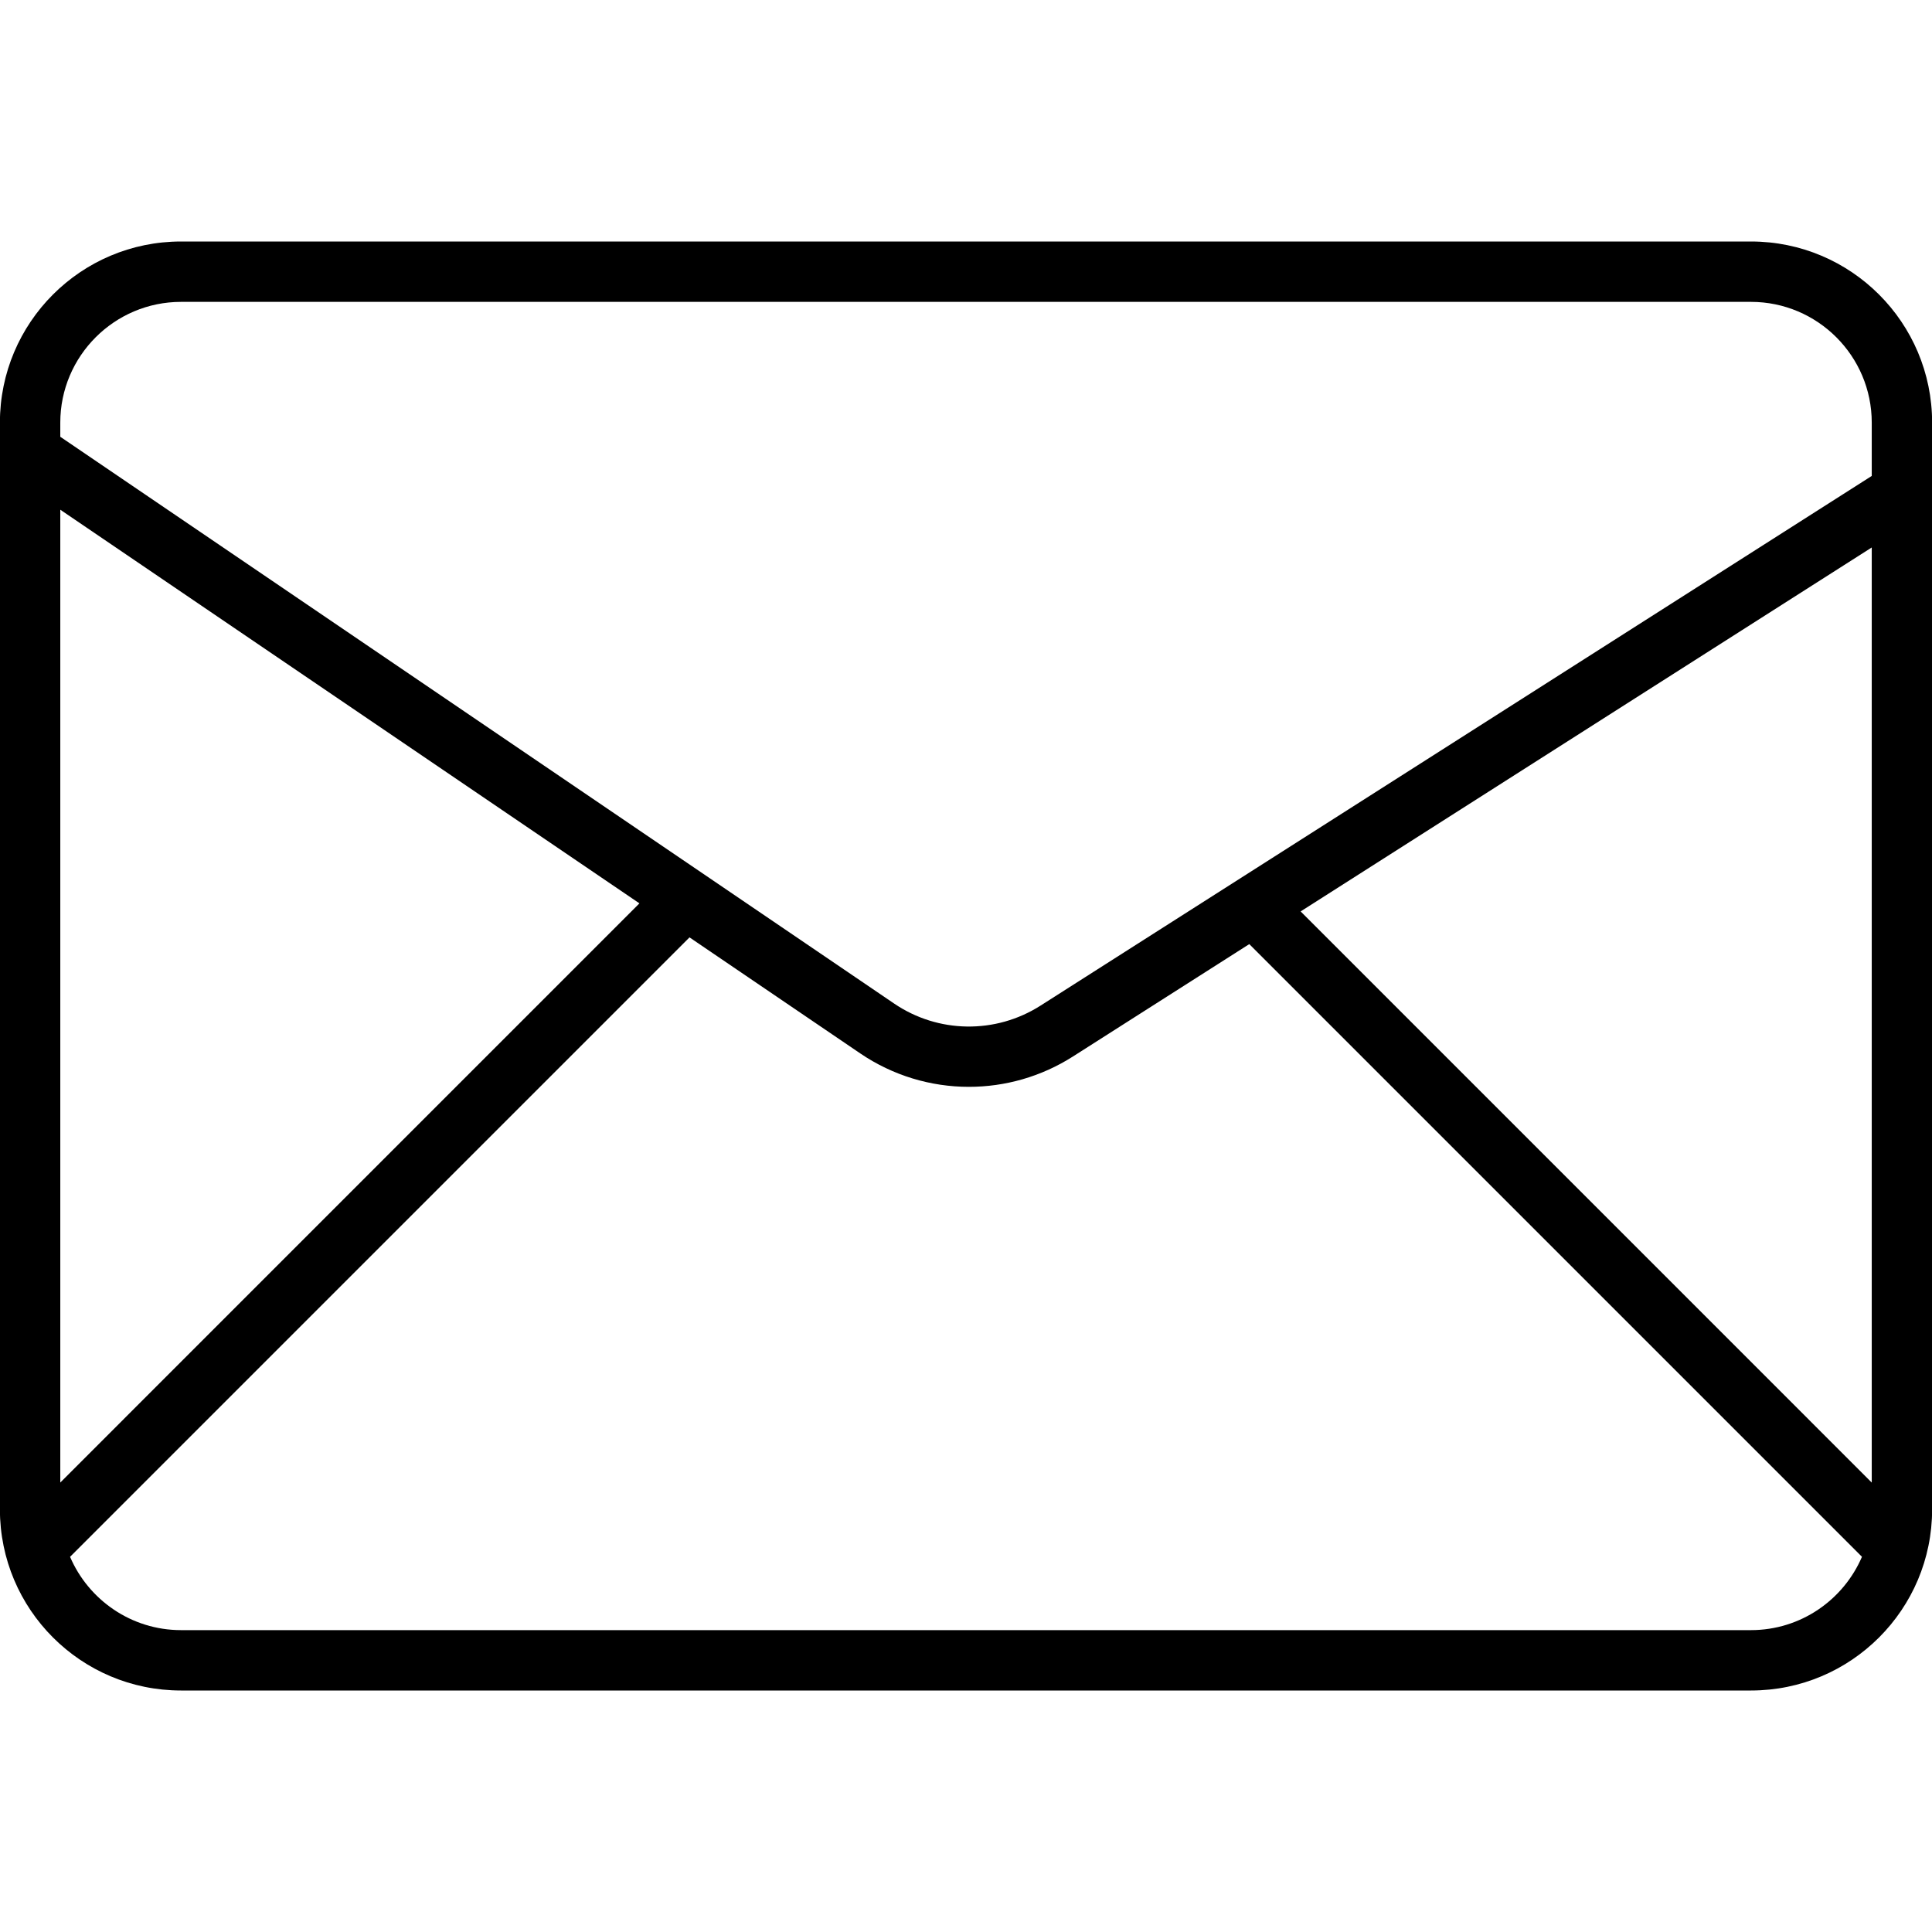
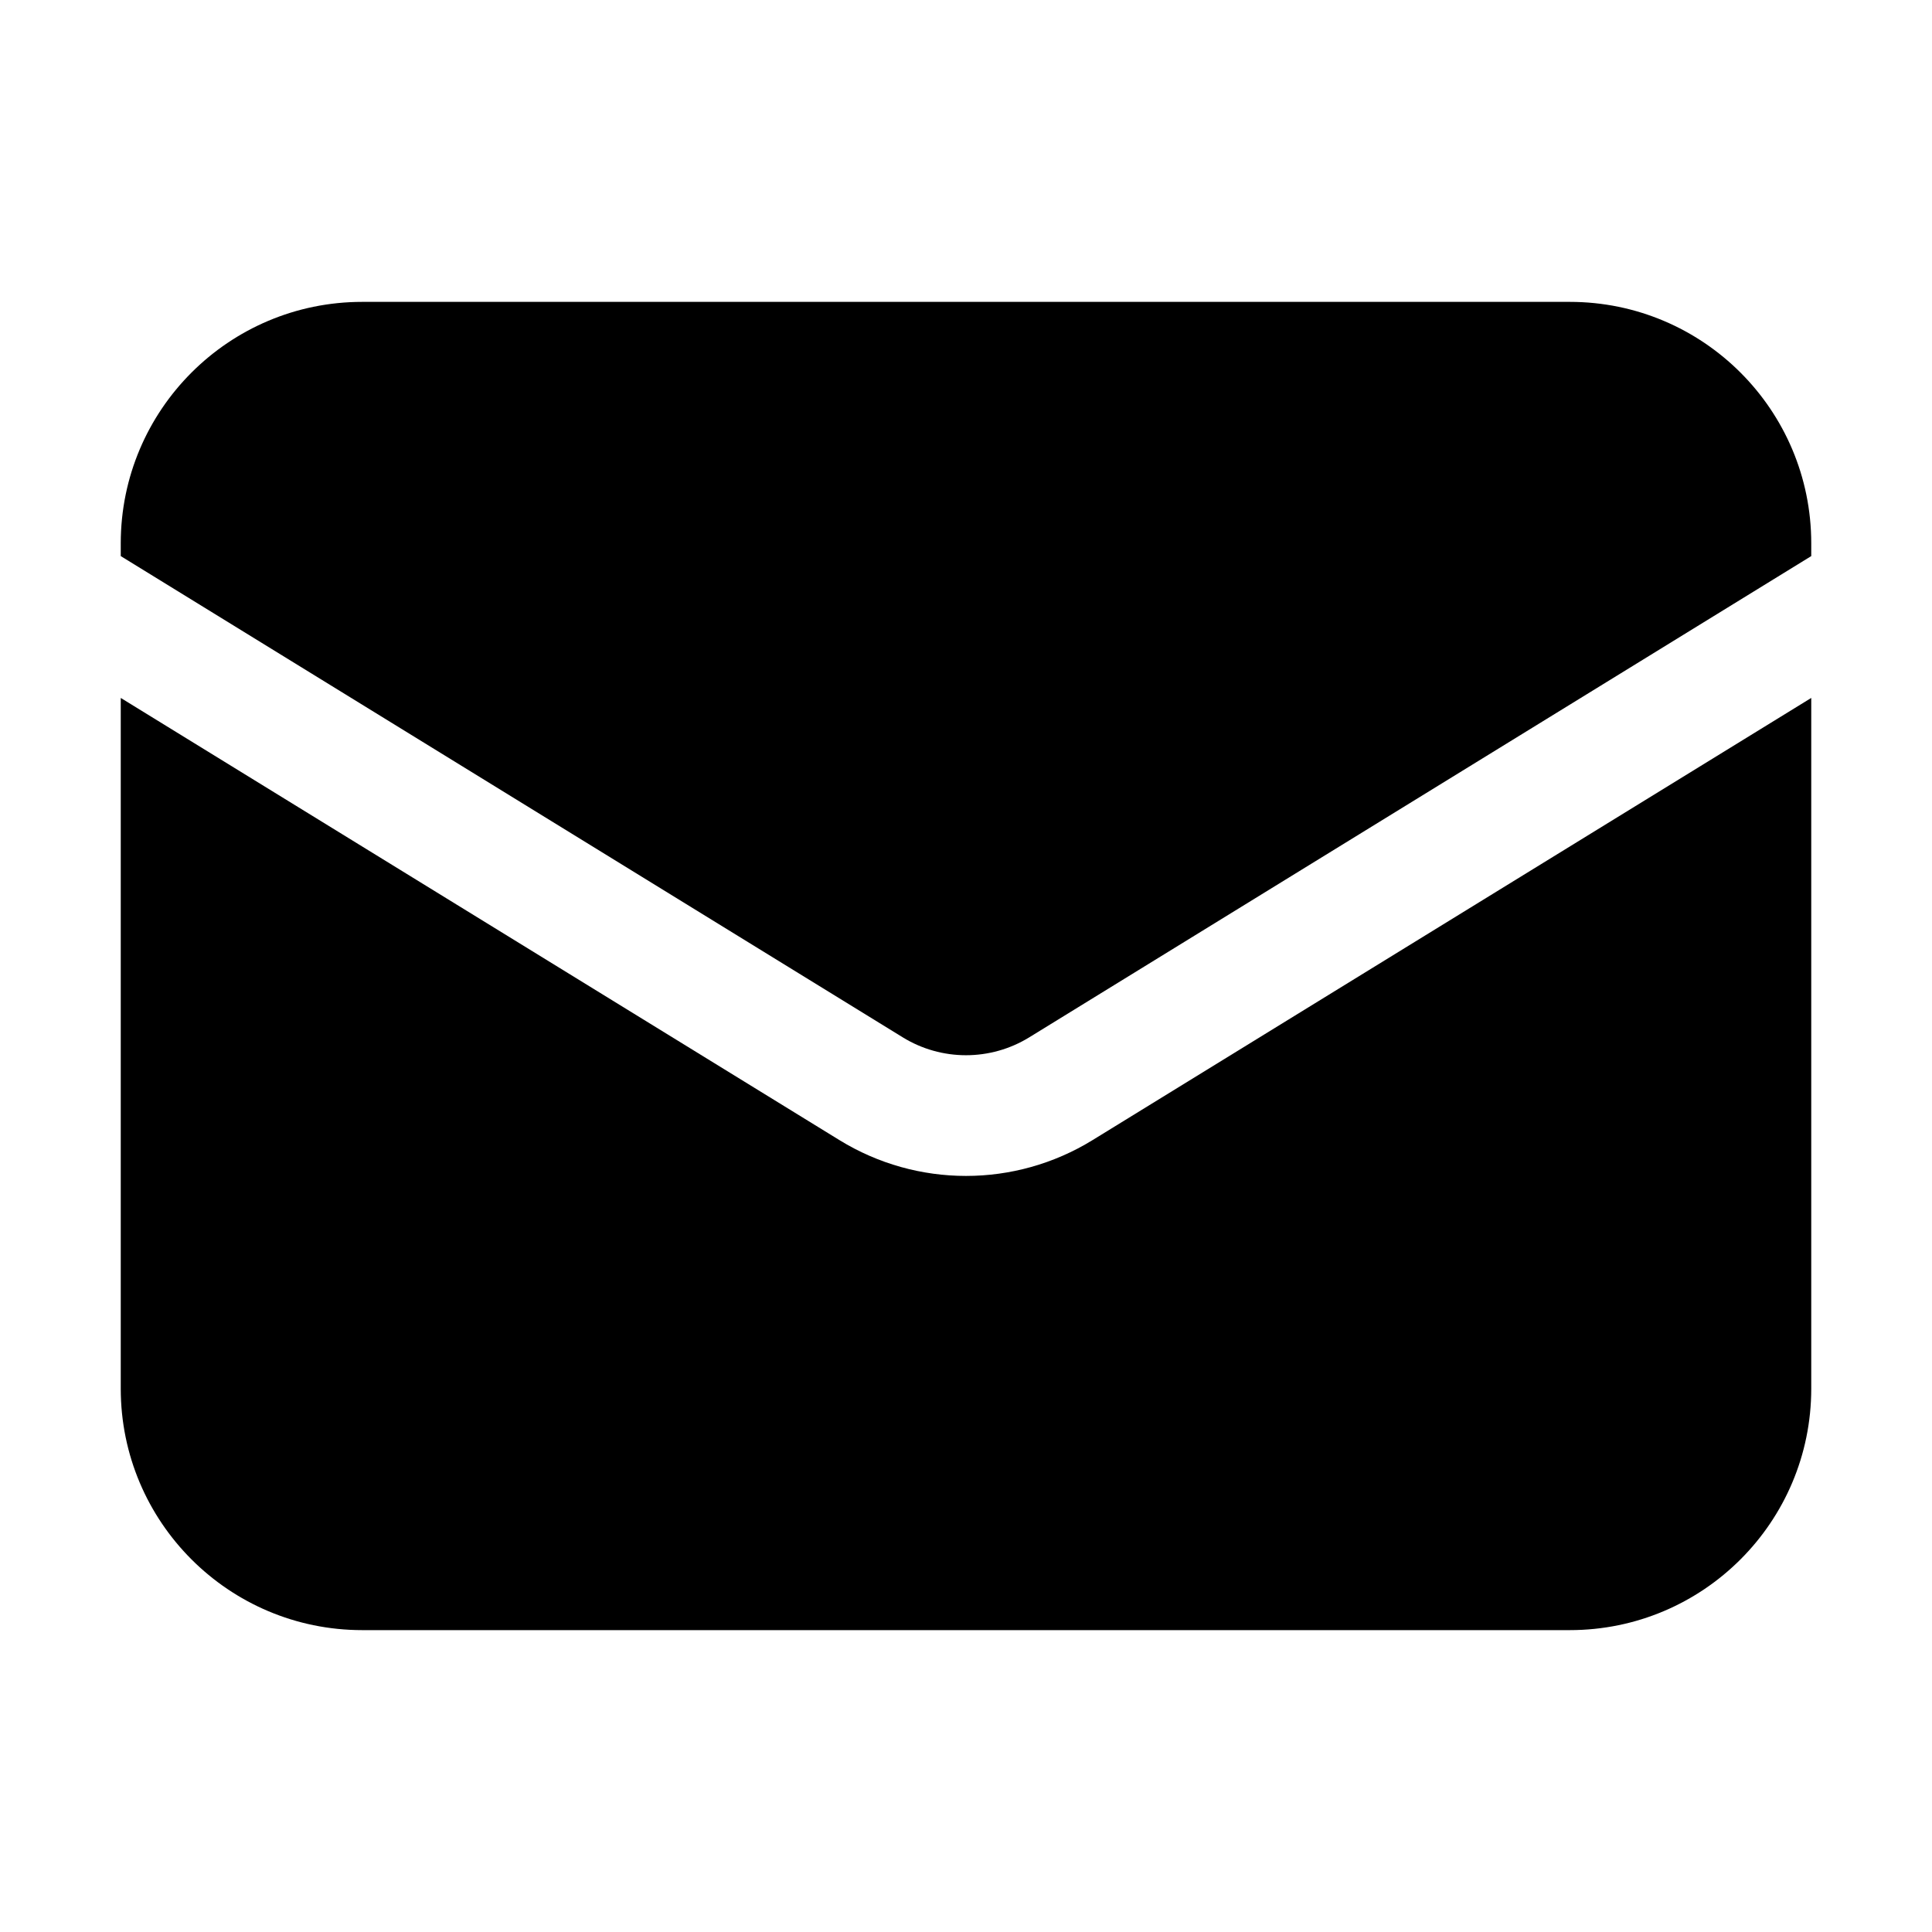
- <svg xmlns="http://www.w3.org/2000/svg" fill="#000000" height="800px" width="800px" version="1.1" id="Layer_1" viewBox="0 0 64 64" enable-background="new 0 0 64 64" xml:space="preserve">
-   <path id="Mail" d="M58.003,8H5.997c-3.314,0-6,2.686-6,6v36c0,3.314,2.686,6,6,6  h52.007c3.314,0,6-2.686,6-6V14C64.003,10.686,61.317,8,58.003,8z M62.003,49.111  L43.085,30.192l18.919-12.056V49.111z M5.997,10h52.007c2.206,0,4,1.794,4,4v1.766  L34.468,33.313c-1.49,0.949-3.394,0.92-4.85-0.07L1.997,14.469V14  C1.997,11.794,3.791,10,5.997,10z M1.997,16.885L21.182,29.925L1.997,49.111V16.885z   M58.003,54H5.997c-1.647,0-3.064-1.002-3.676-2.428l20.52-20.52l5.655,3.843  c1.086,0.738,2.342,1.108,3.6,1.108c1.195,0,2.393-0.334,3.446-1.005  l5.842-3.723l20.296,20.296C61.067,52.998,59.651,54,58.003,54z" />
+ <svg xmlns="http://www.w3.org/2000/svg" viewBox="0 0 24 24" fill="currentColor" class="size-6">
+   <path d="M1.5 8.67v8.58a3 3 0 0 0 3 3h15a3 3 0 0 0 3-3V8.67l-8.928 5.493a3 3 0 0 1-3.144 0L1.5 8.67Z" />
+   <path d="M22.5 6.908V6.75a3 3 0 0 0-3-3h-15a3 3 0 0 0-3 3v.158l9.714 5.978a1.5 1.5 0 0 0 1.572 0L22.5 6.908Z" />
</svg>
